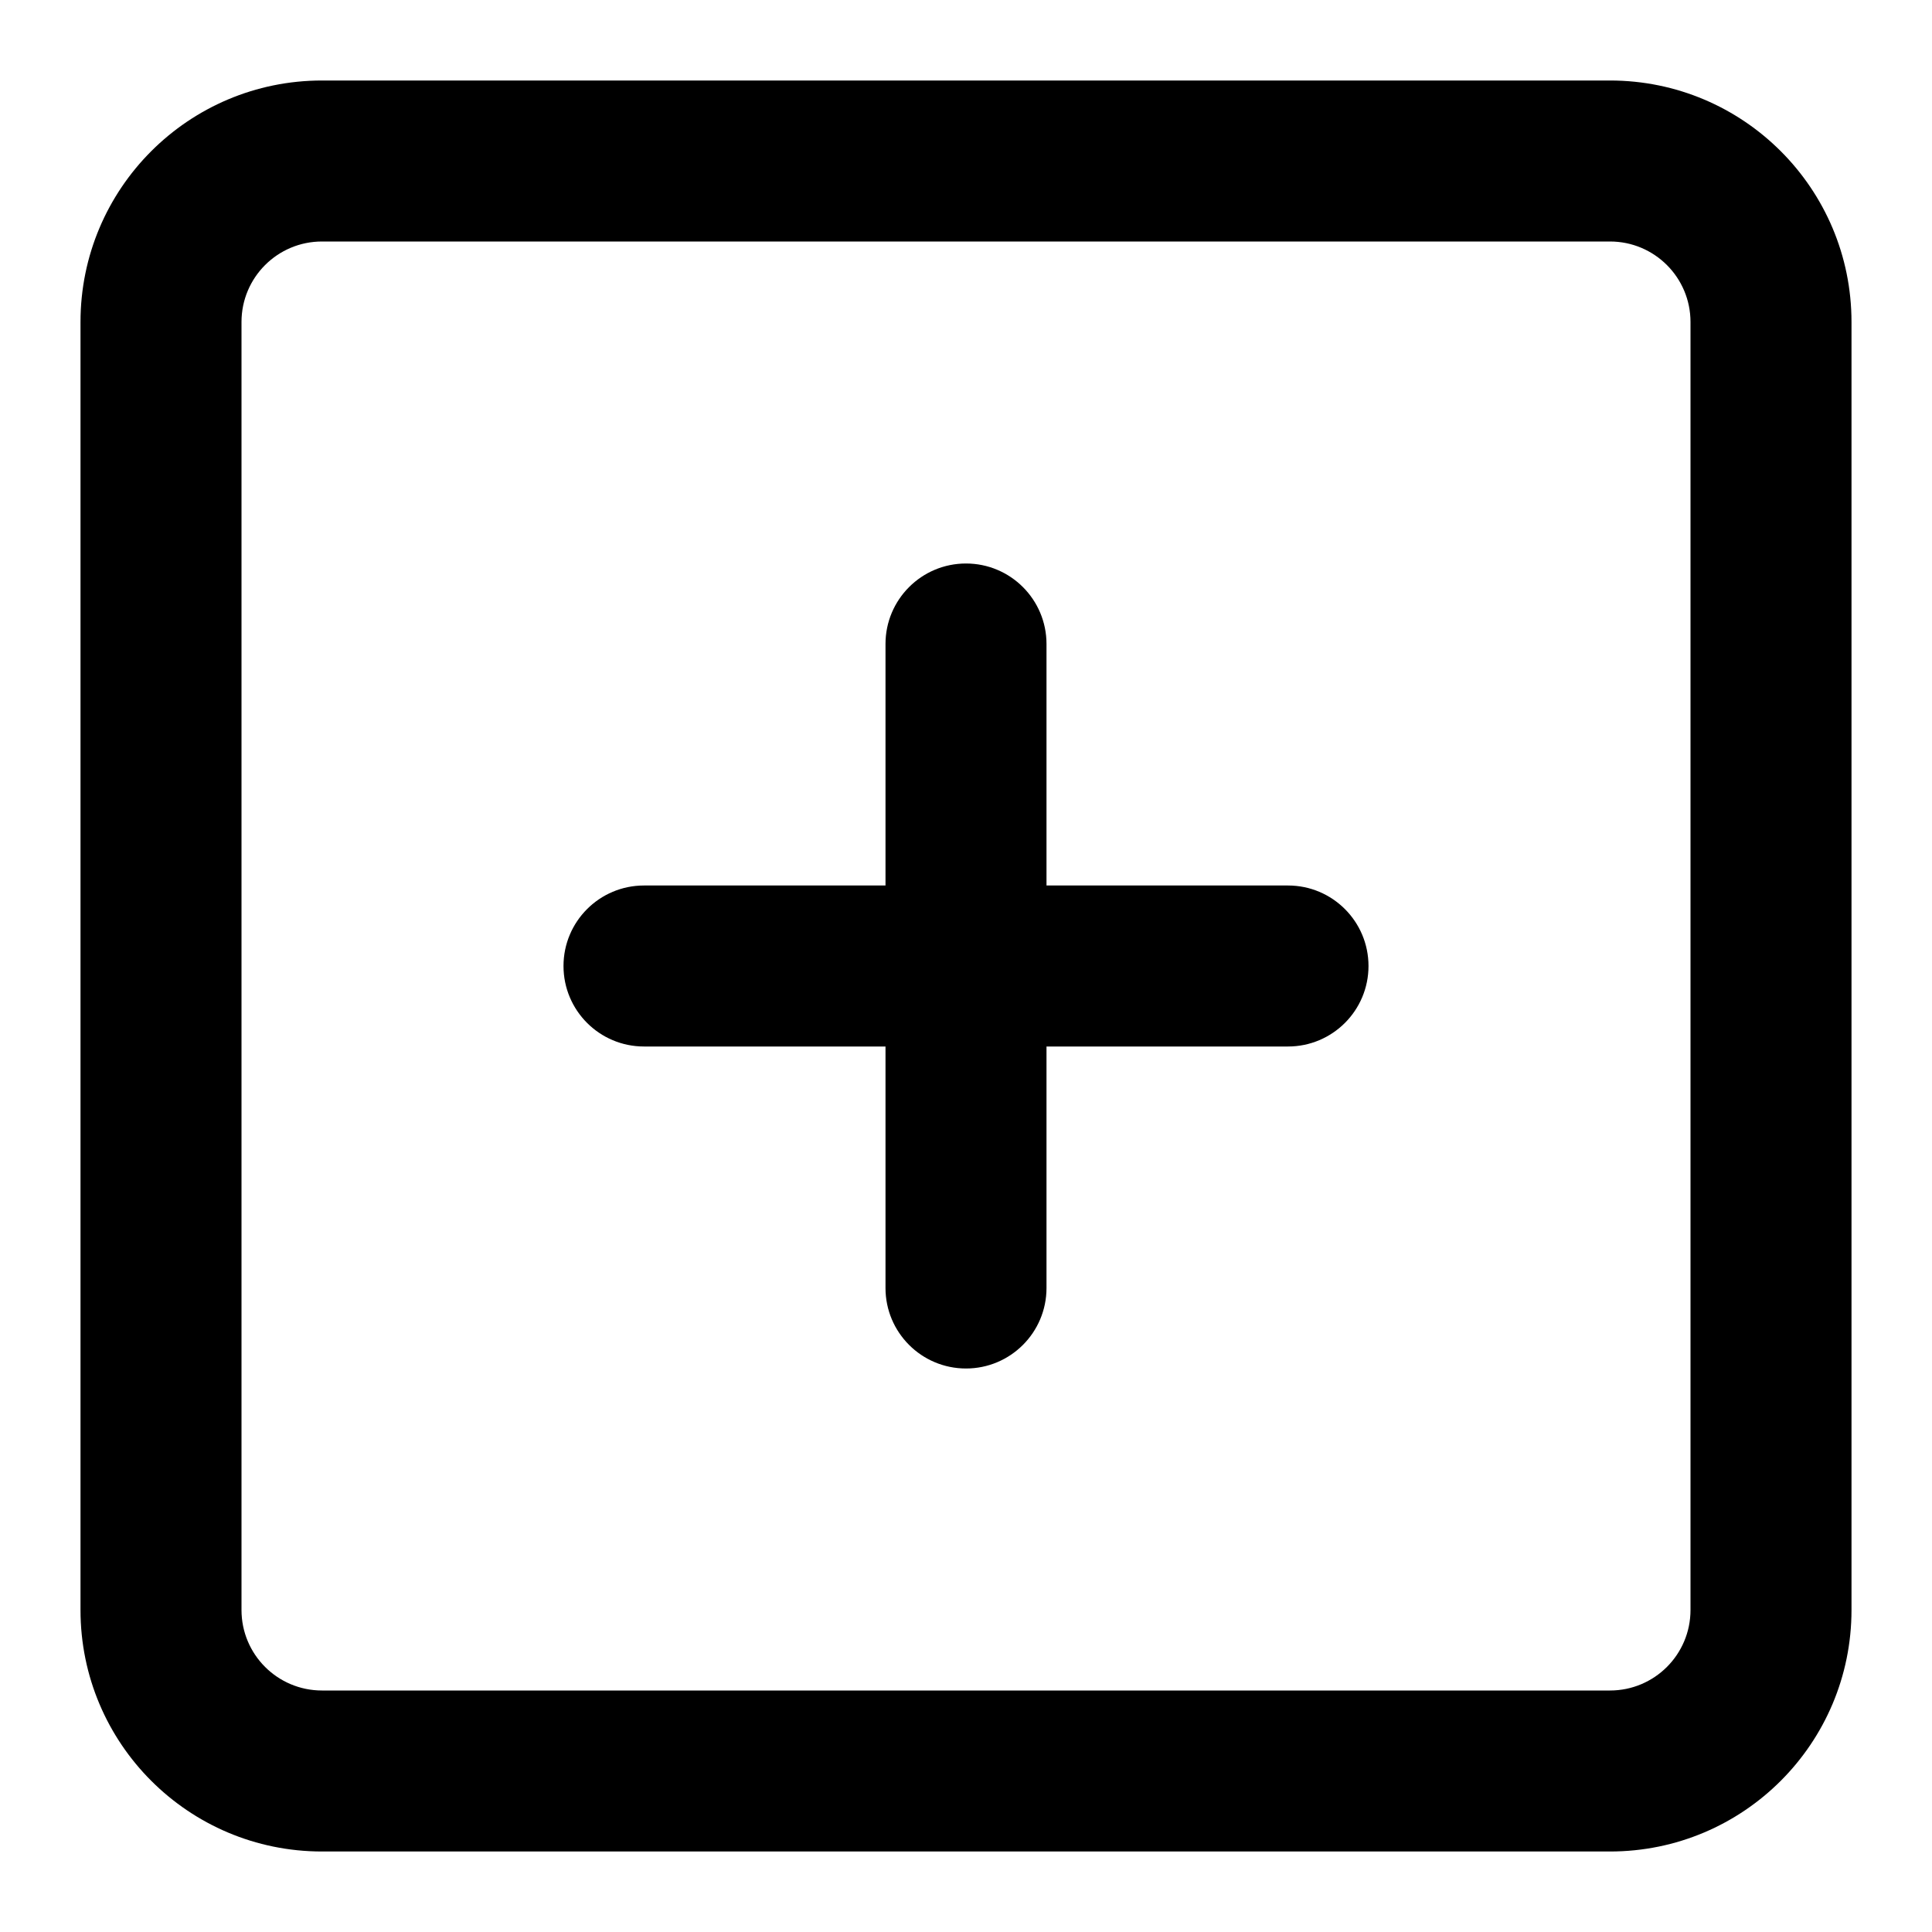
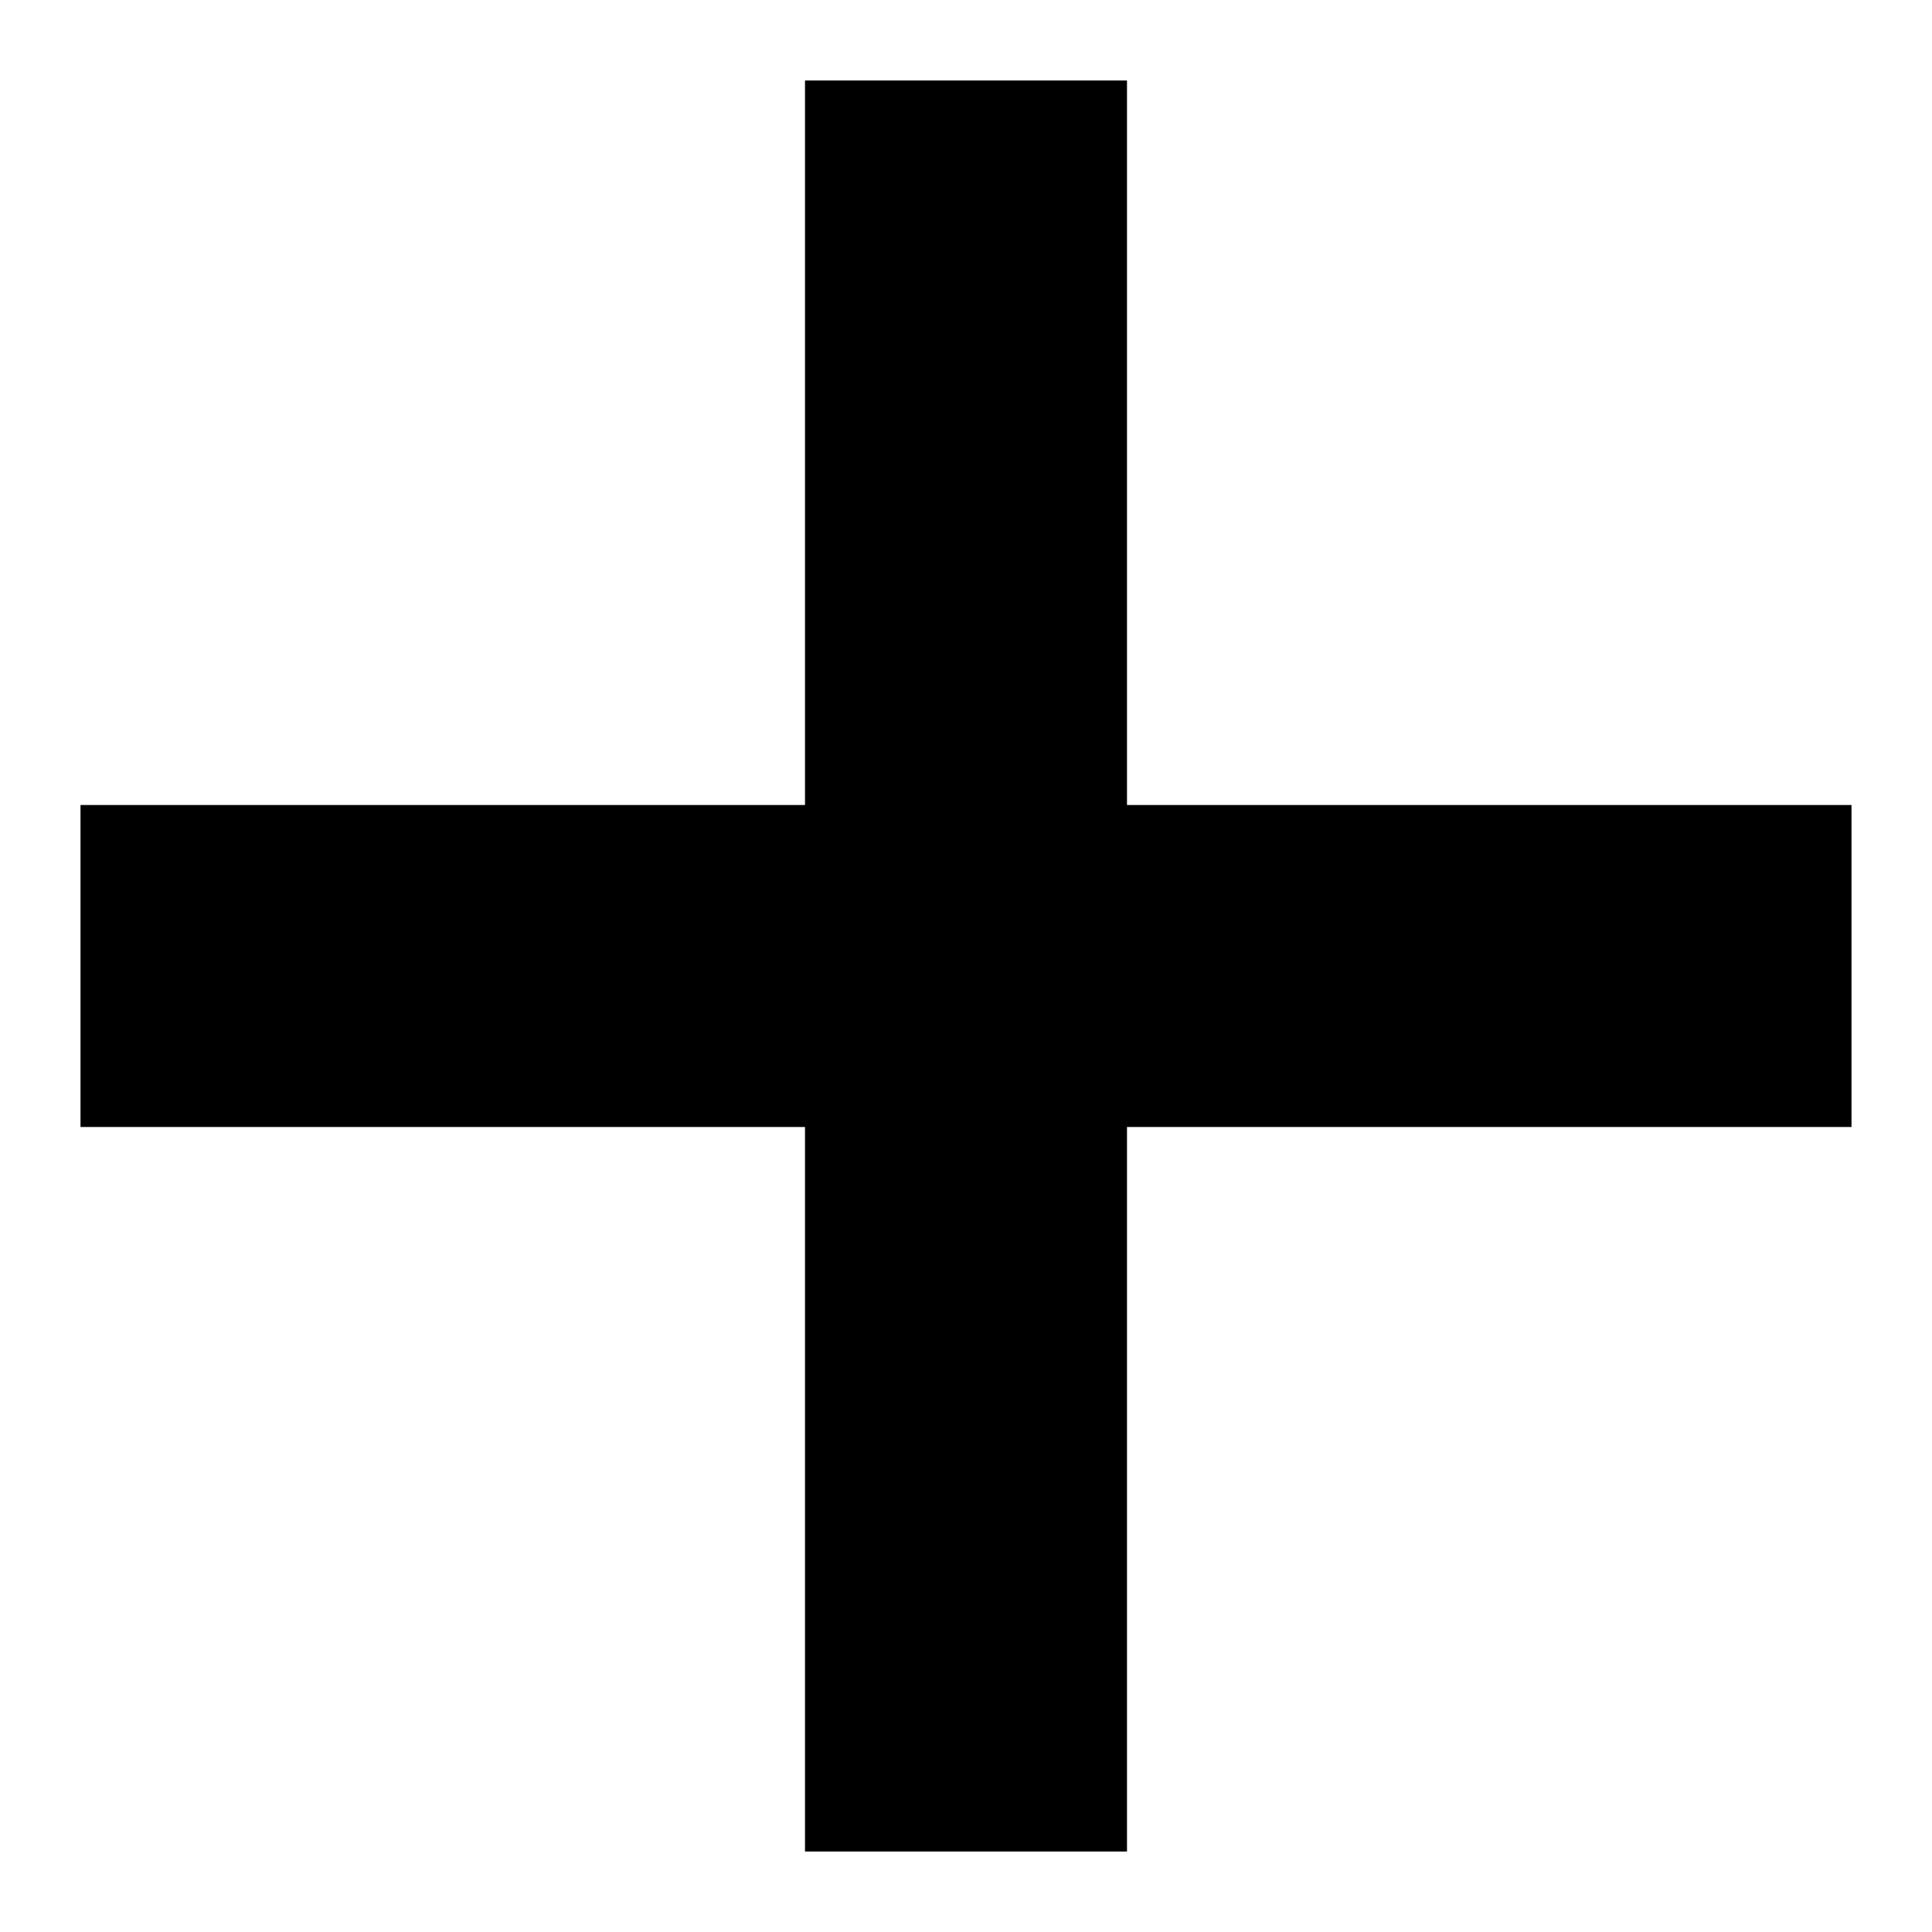
- <svg xmlns="http://www.w3.org/2000/svg" enable-background="new 0 0 96 96" height="96px" id="square_add" version="1.1" viewBox="0 0 96 96" width="96px" xml:space="preserve">
-   <path d="M80,4H16C9.37,4,4,9.37,4,16v64c0,6.63,5.37,12,12,12h64c6.63,0,12-5.37,12-12V16C92,9.37,86.63,4,80,4z M84,80  c0,2.21-1.79,4-4,4H16c-2.21,0-4-1.79-4-4V16c0-2.21,1.79-4,4-4h64c2.21,0,4,1.79,4,4V80z" />
-   <path d="M64,44H52V32c0-2.209-1.791-4-4-4s-4,1.791-4,4v12H32c-2.209,0-4,1.791-4,4s1.791,4,4,4h12v12c0,2.209,1.791,4,4,4  s4-1.791,4-4V52h12c2.209,0,4-1.791,4-4S66.209,44,64,44z" />
+ <svg xmlns="http://www.w3.org/2000/svg" width="24px" height="24px" viewBox="0 0 24 24" id="ce3a0307-a08c-496f-953c-a47e0d5d905a" data-name="Livello 1">
+   <polygon id="7bb7b09f-cb04-44f5-a088-f32b51a4b930" data-name="add" points="23 10 14 10 14 1 10 1 10 10 1 10 1 14 10 14 10 23 14 23 14 14 23 14 23 10" />
</svg>
